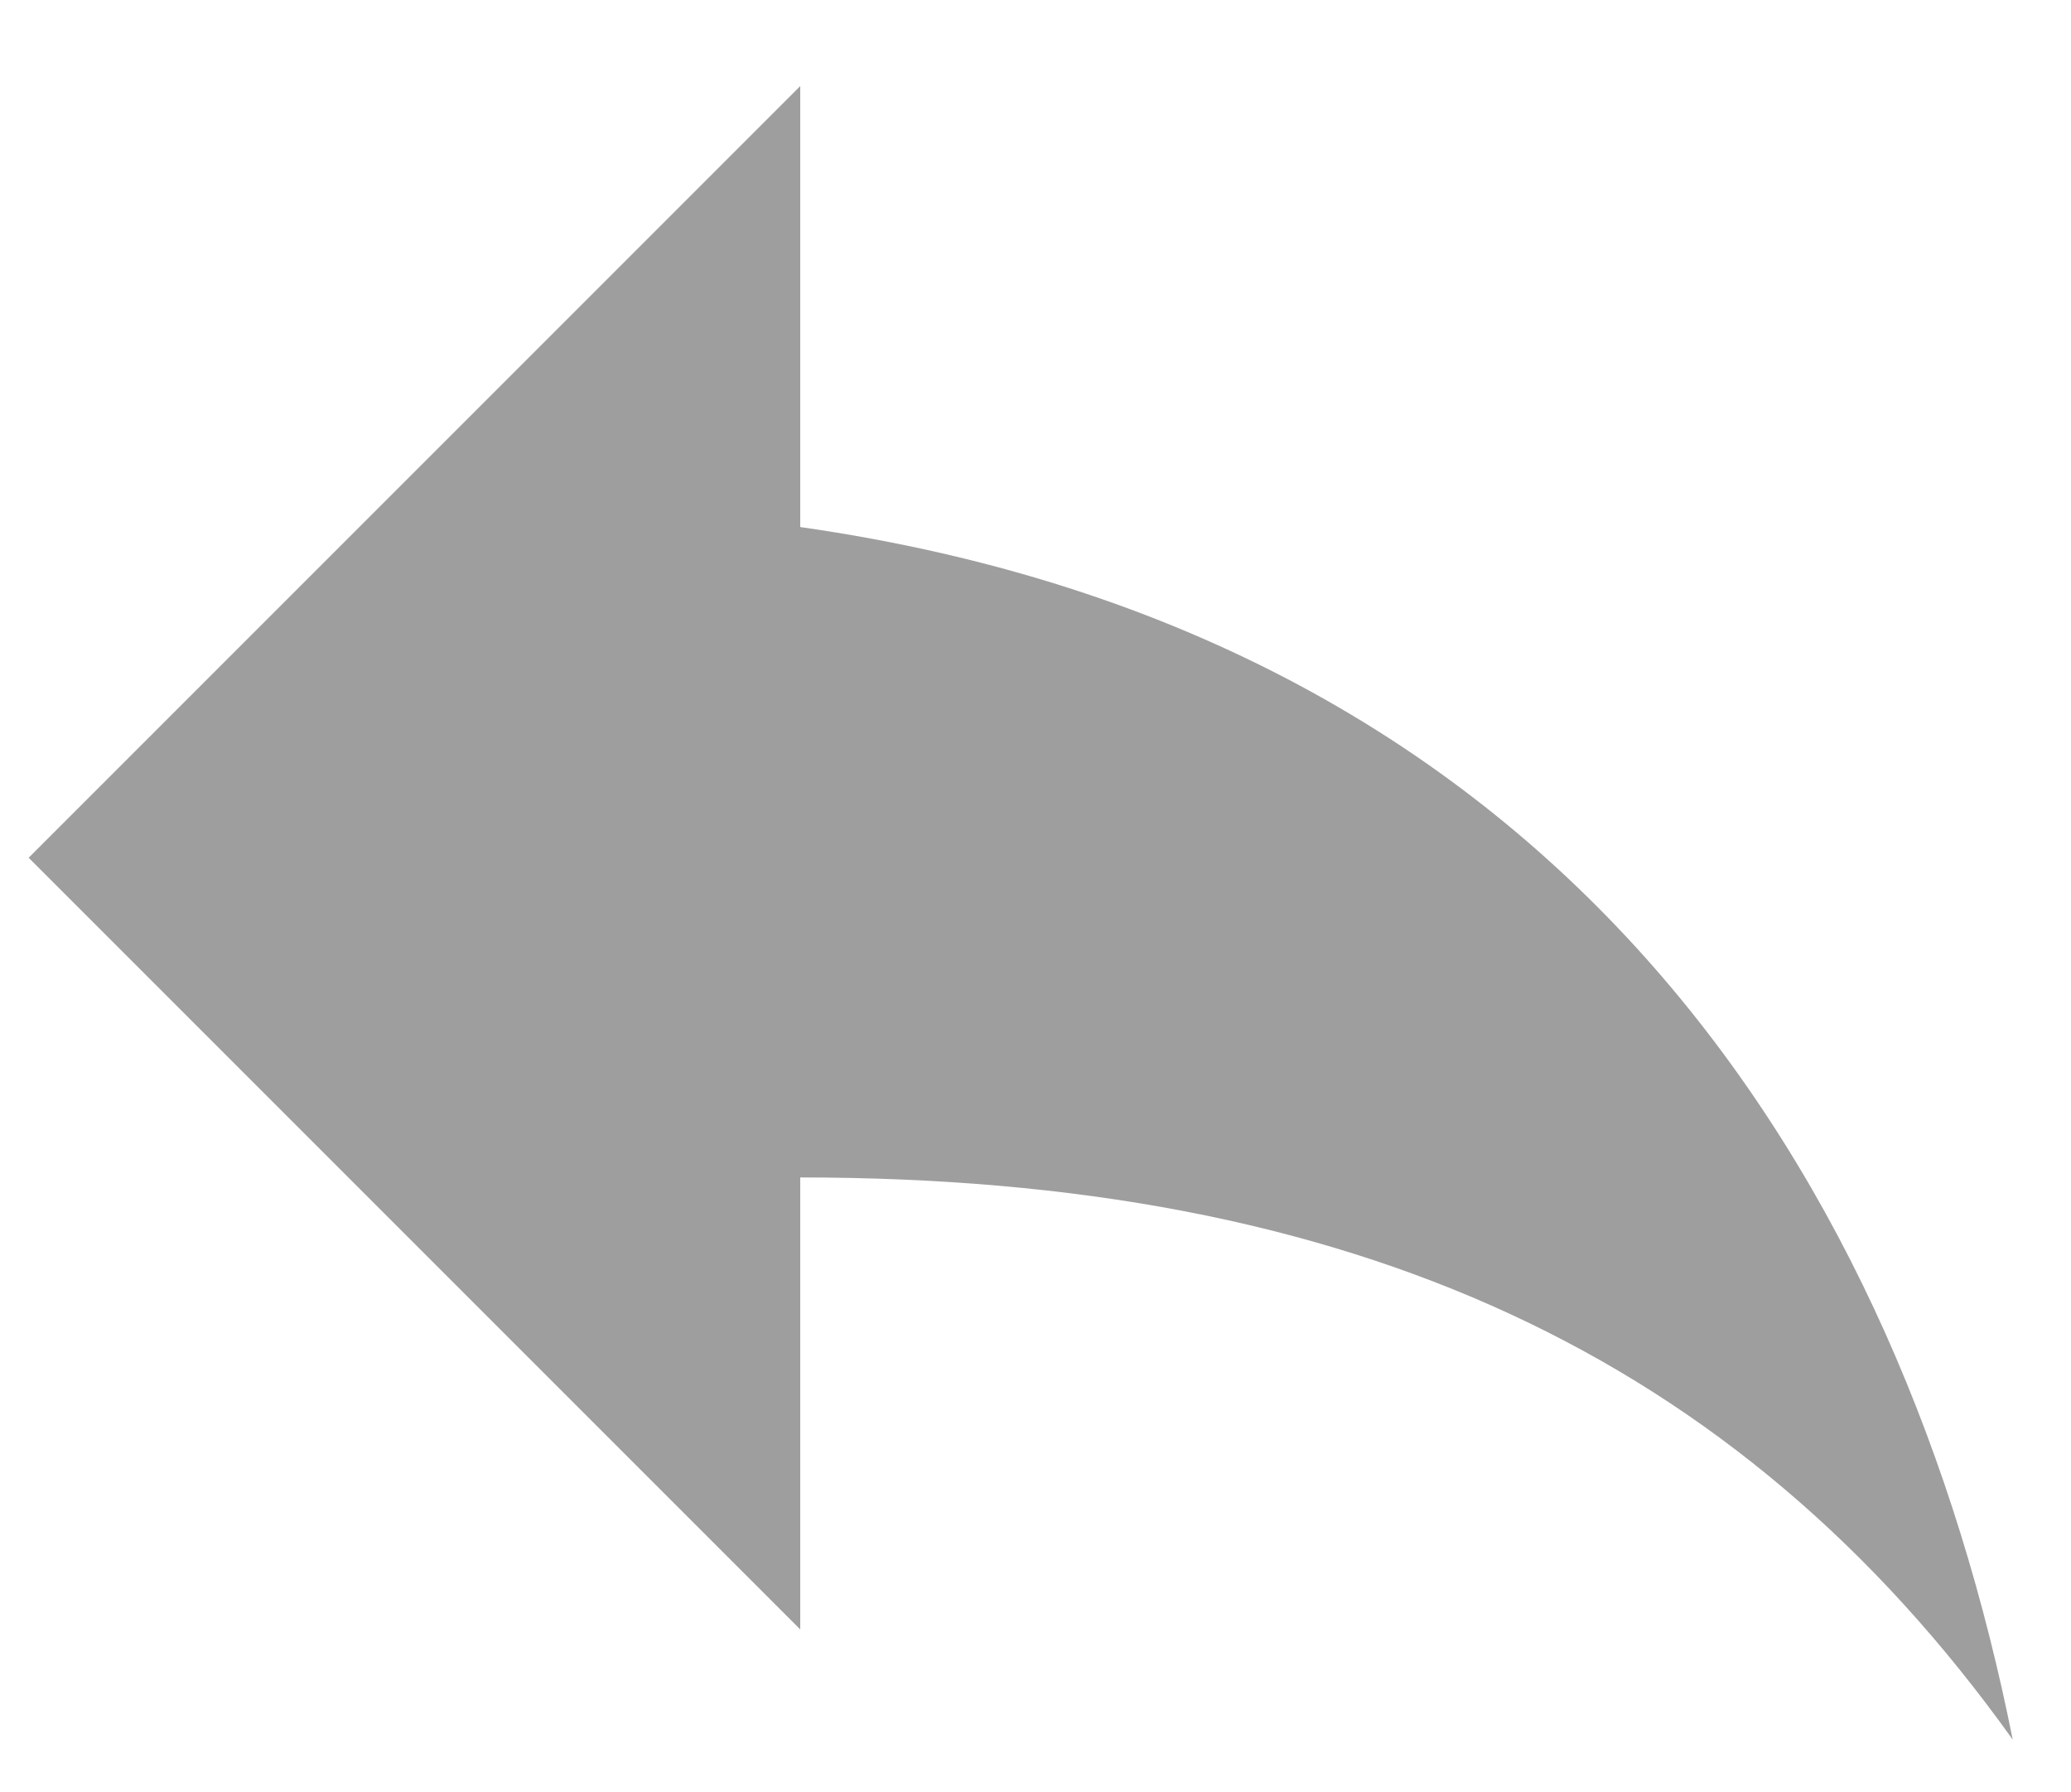
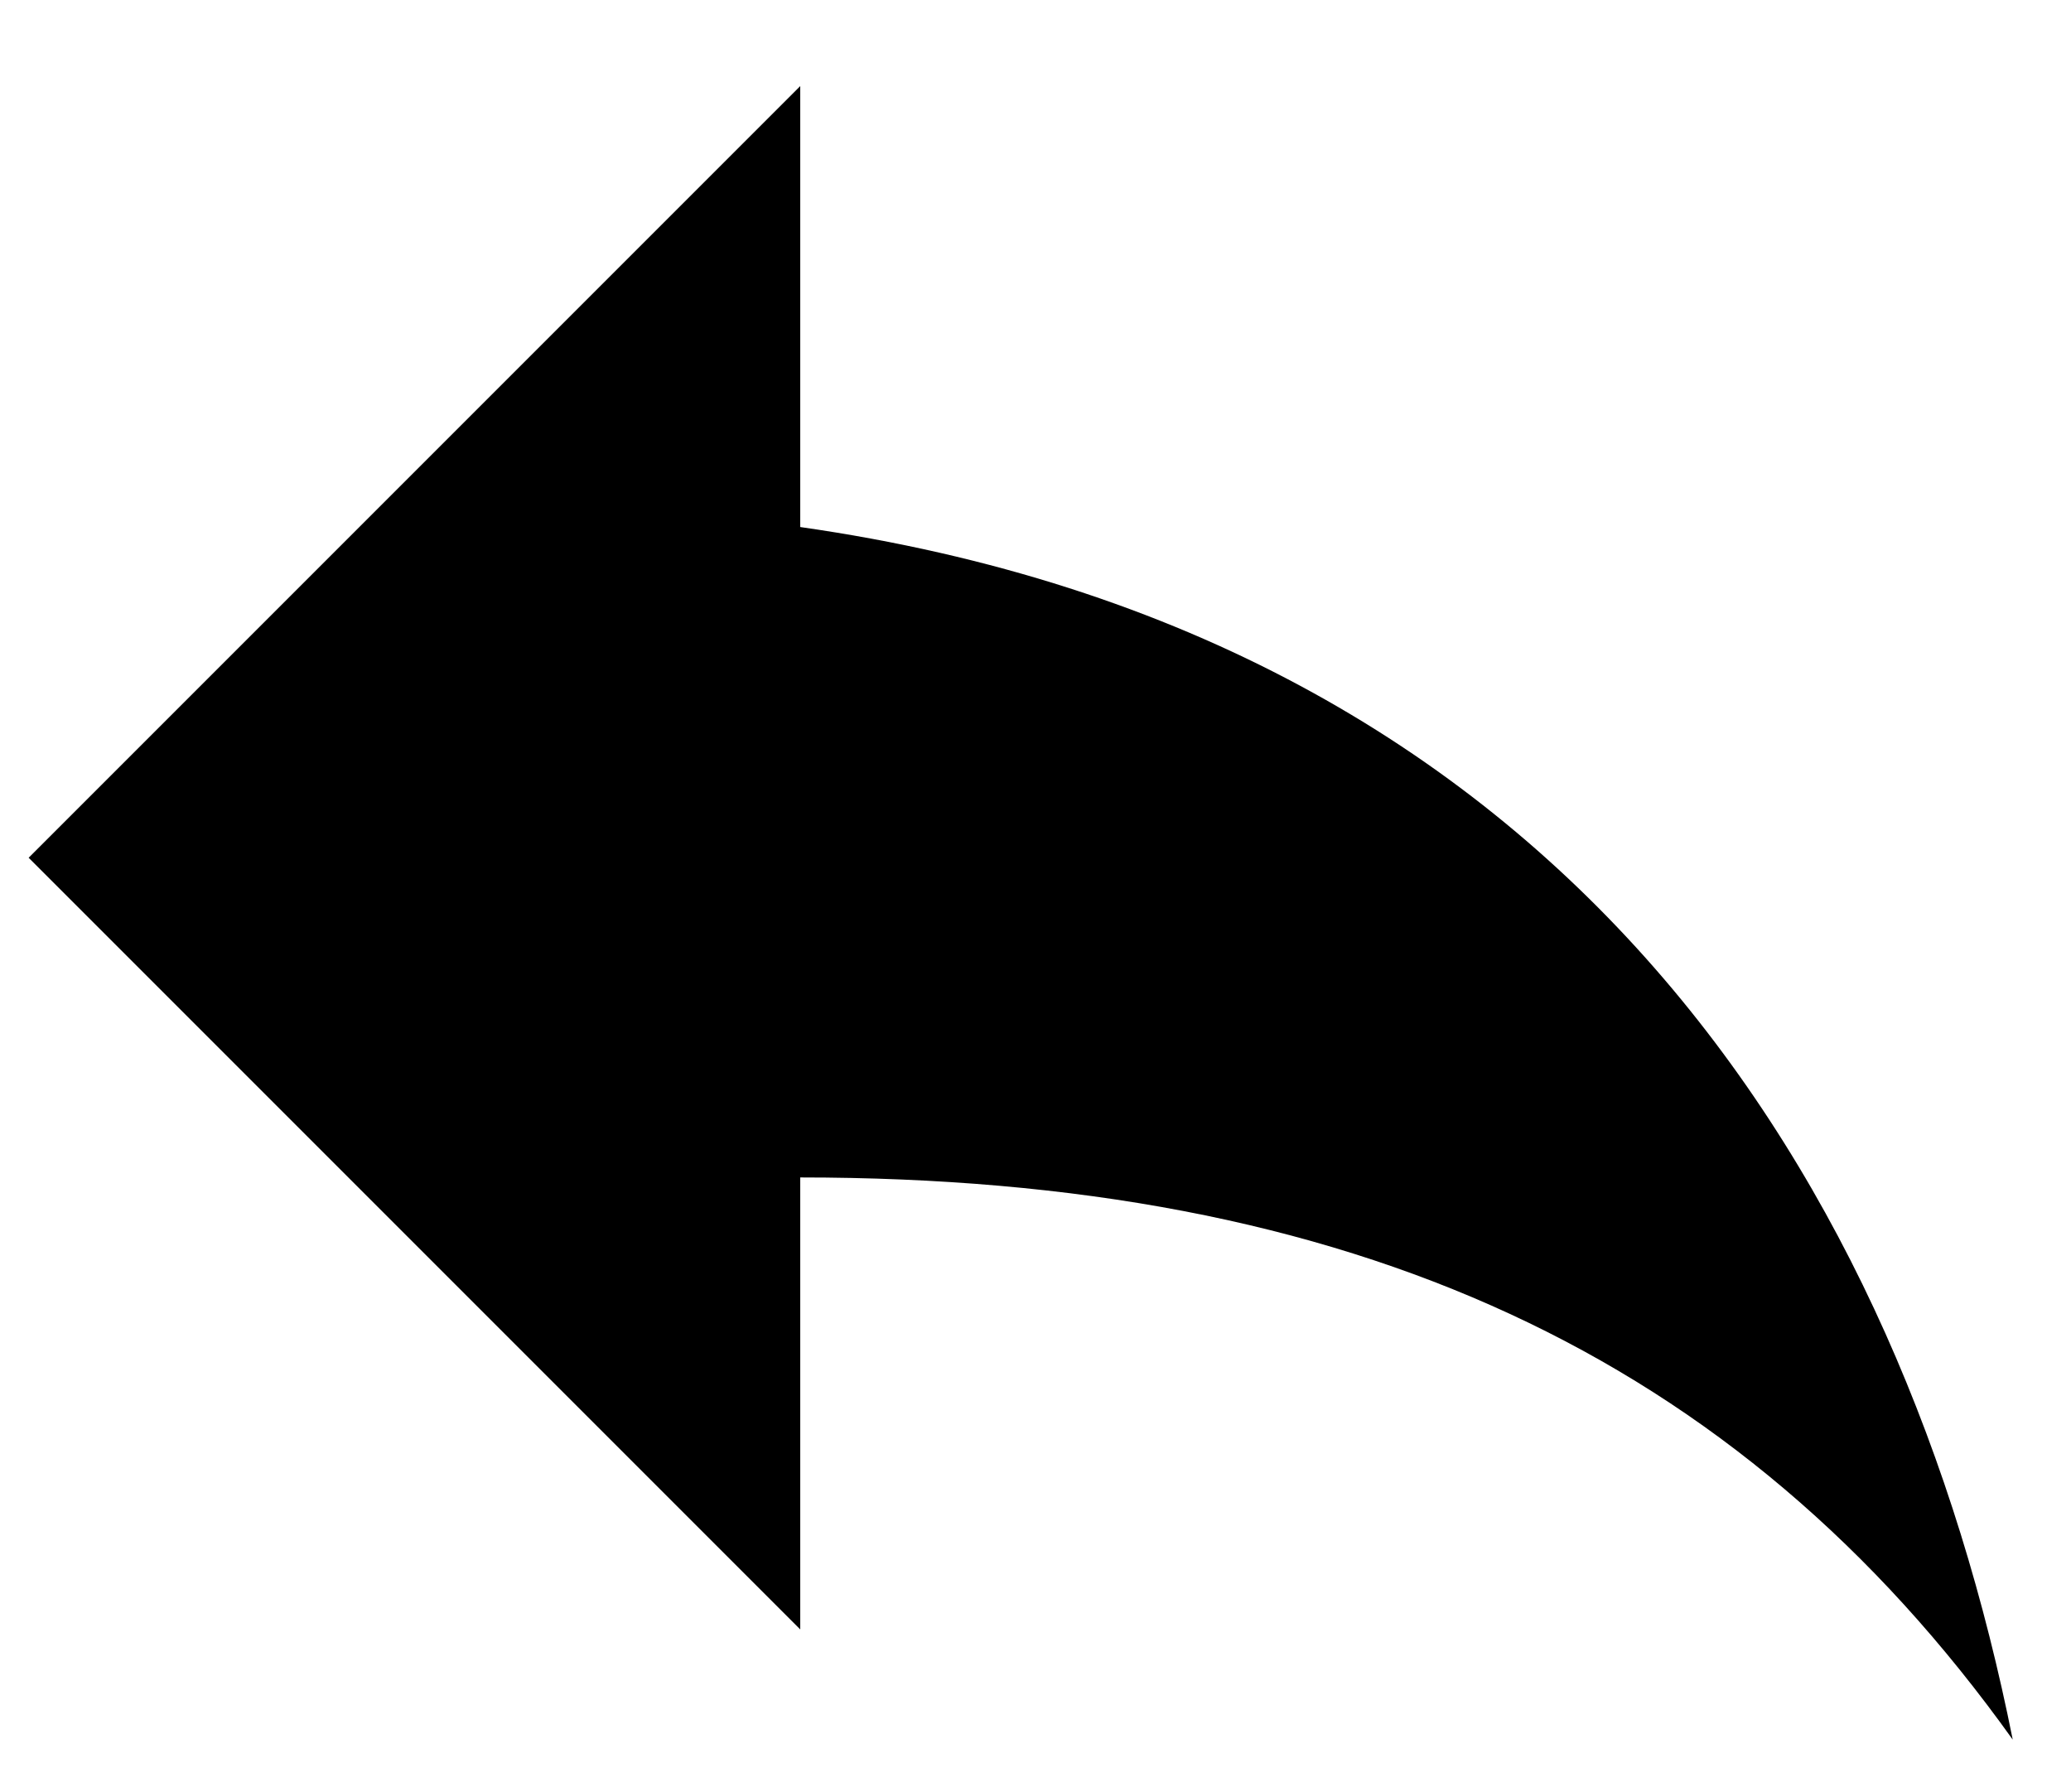
<svg xmlns="http://www.w3.org/2000/svg" version="1.1" width="37" height="32" viewBox="0 0 37 32">
-   <path fill="#9e9e9e" d="M14.297 9.415v-7.877l-13.785 13.785 13.785 13.785v-8.074c9.846 0 16.738 3.151 21.662 10.043-1.969-9.846-7.877-19.692-21.662-21.662z" />
+   <path d="M14.297 9.415v-7.877l-13.785 13.785 13.785 13.785v-8.074c9.846 0 16.738 3.151 21.662 10.043-1.969-9.846-7.877-19.692-21.662-21.662z" />
</svg>
